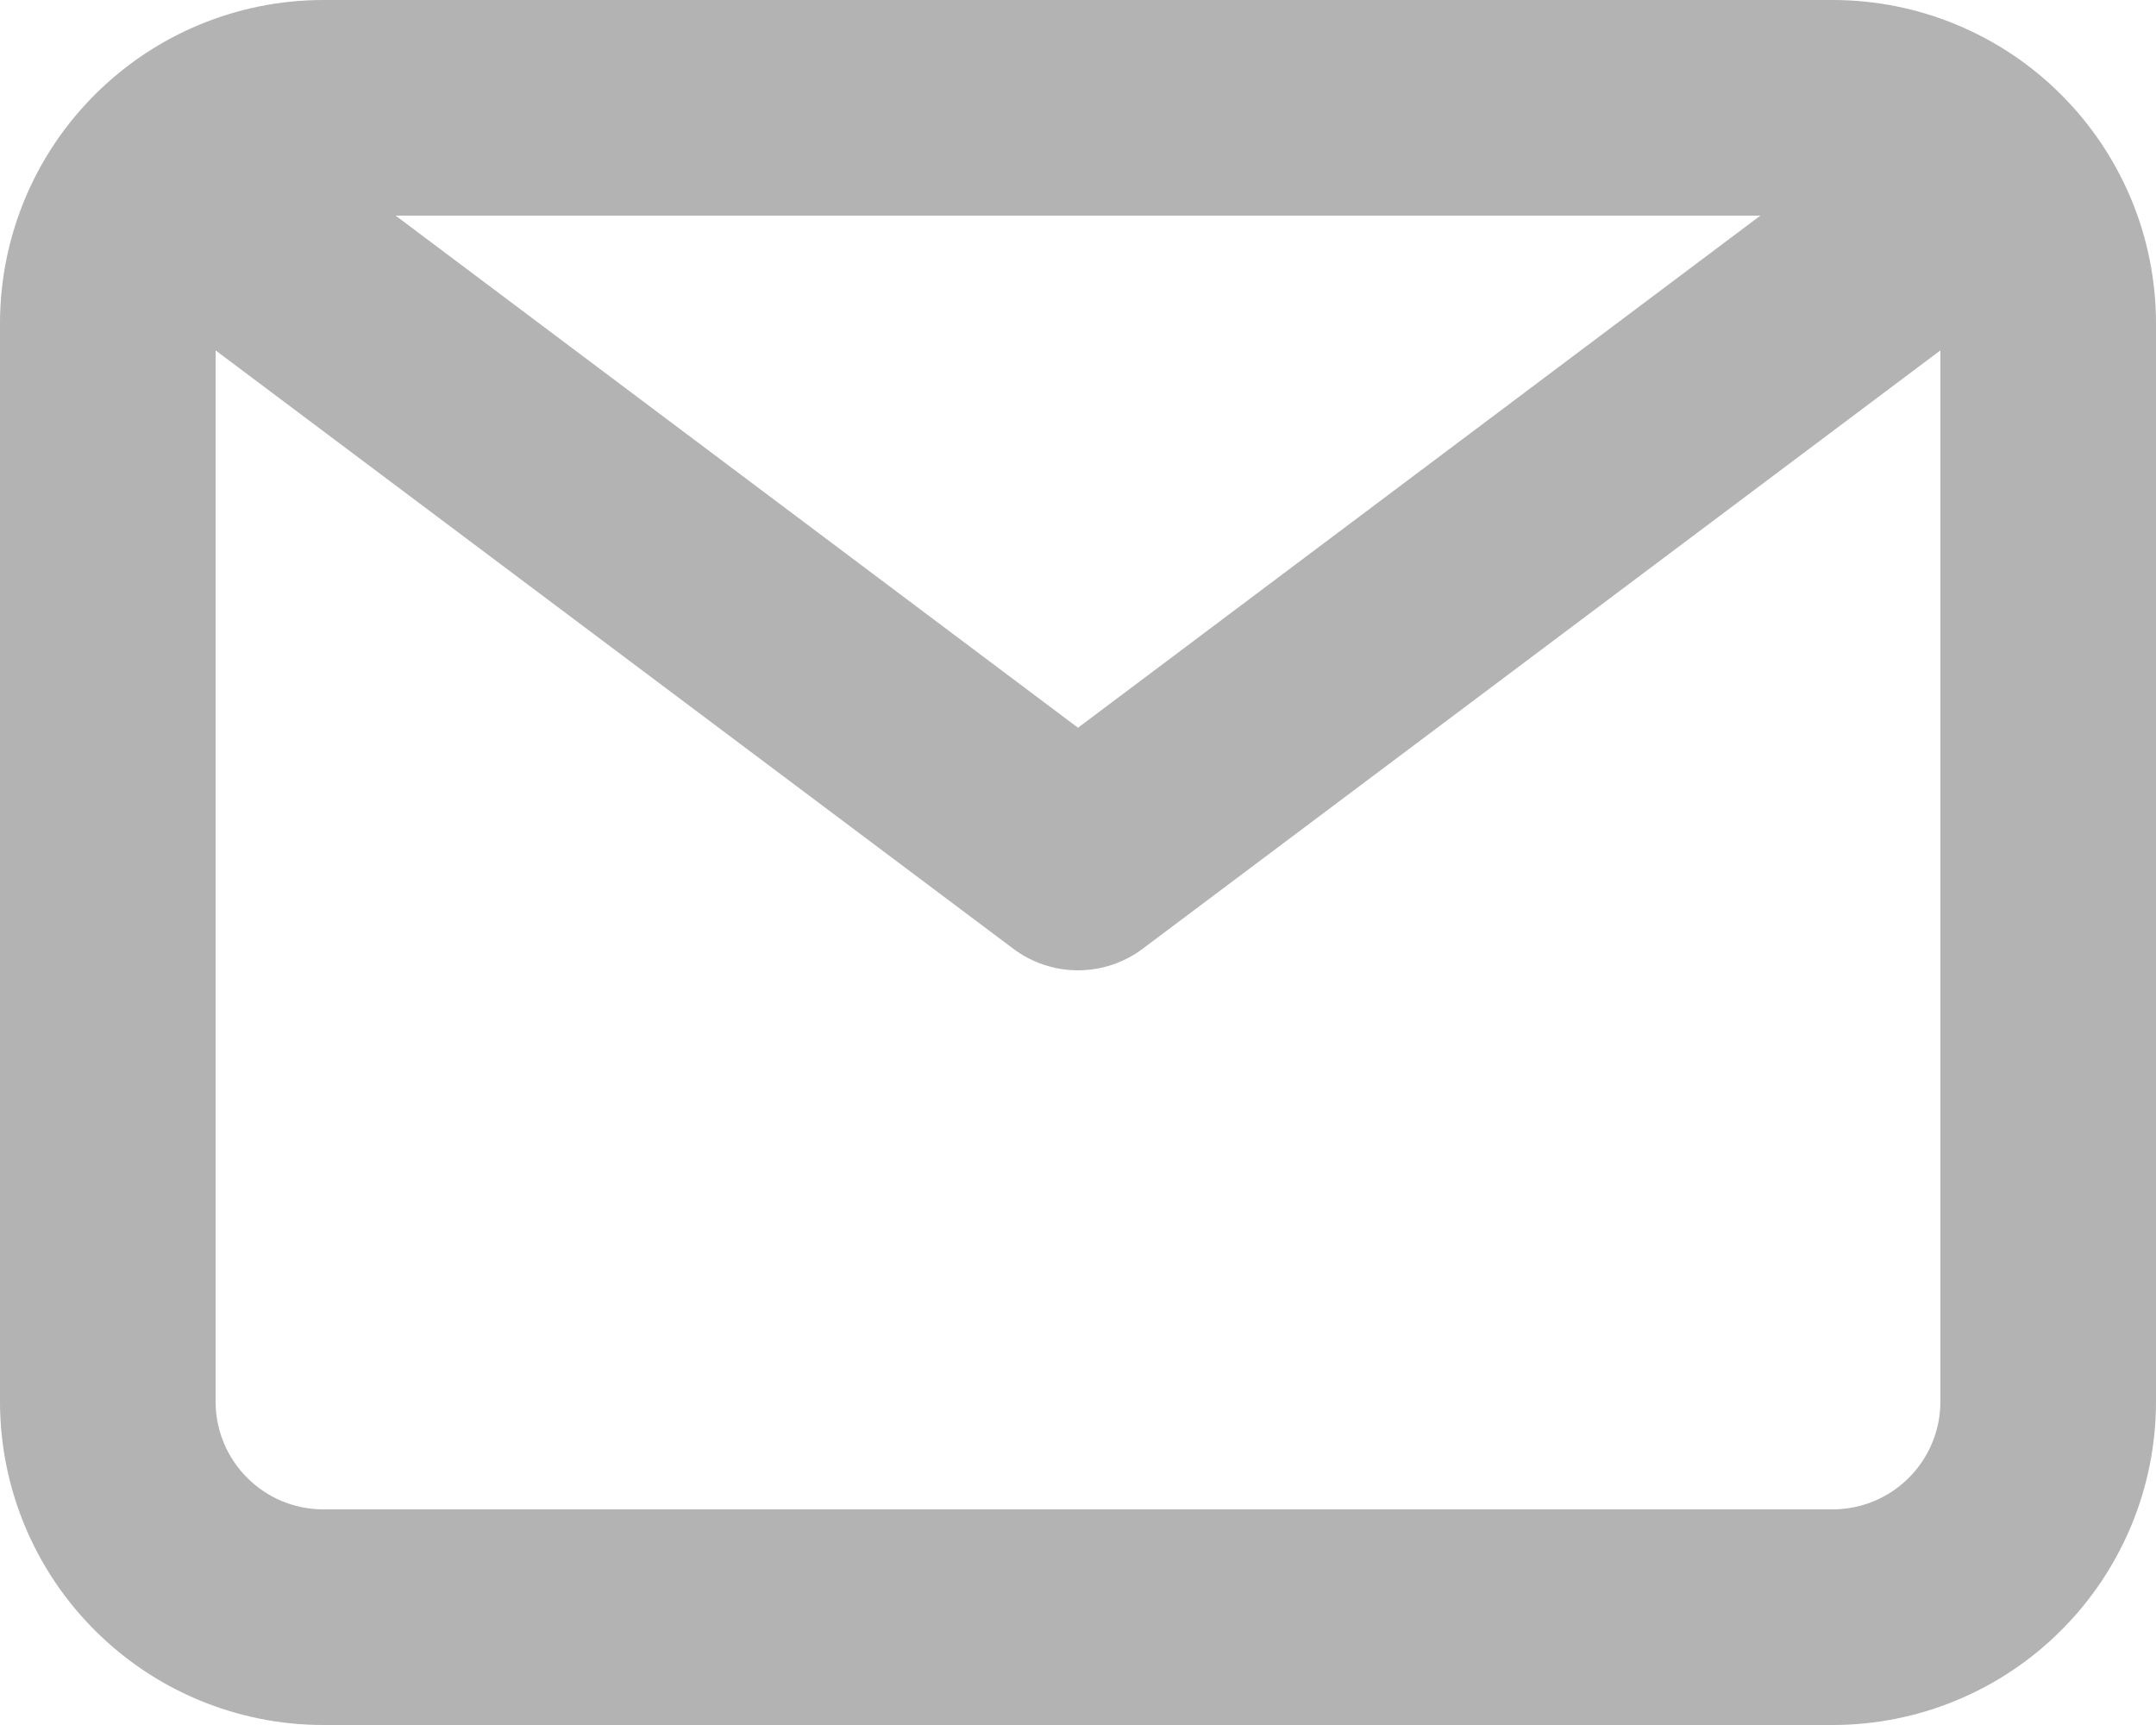
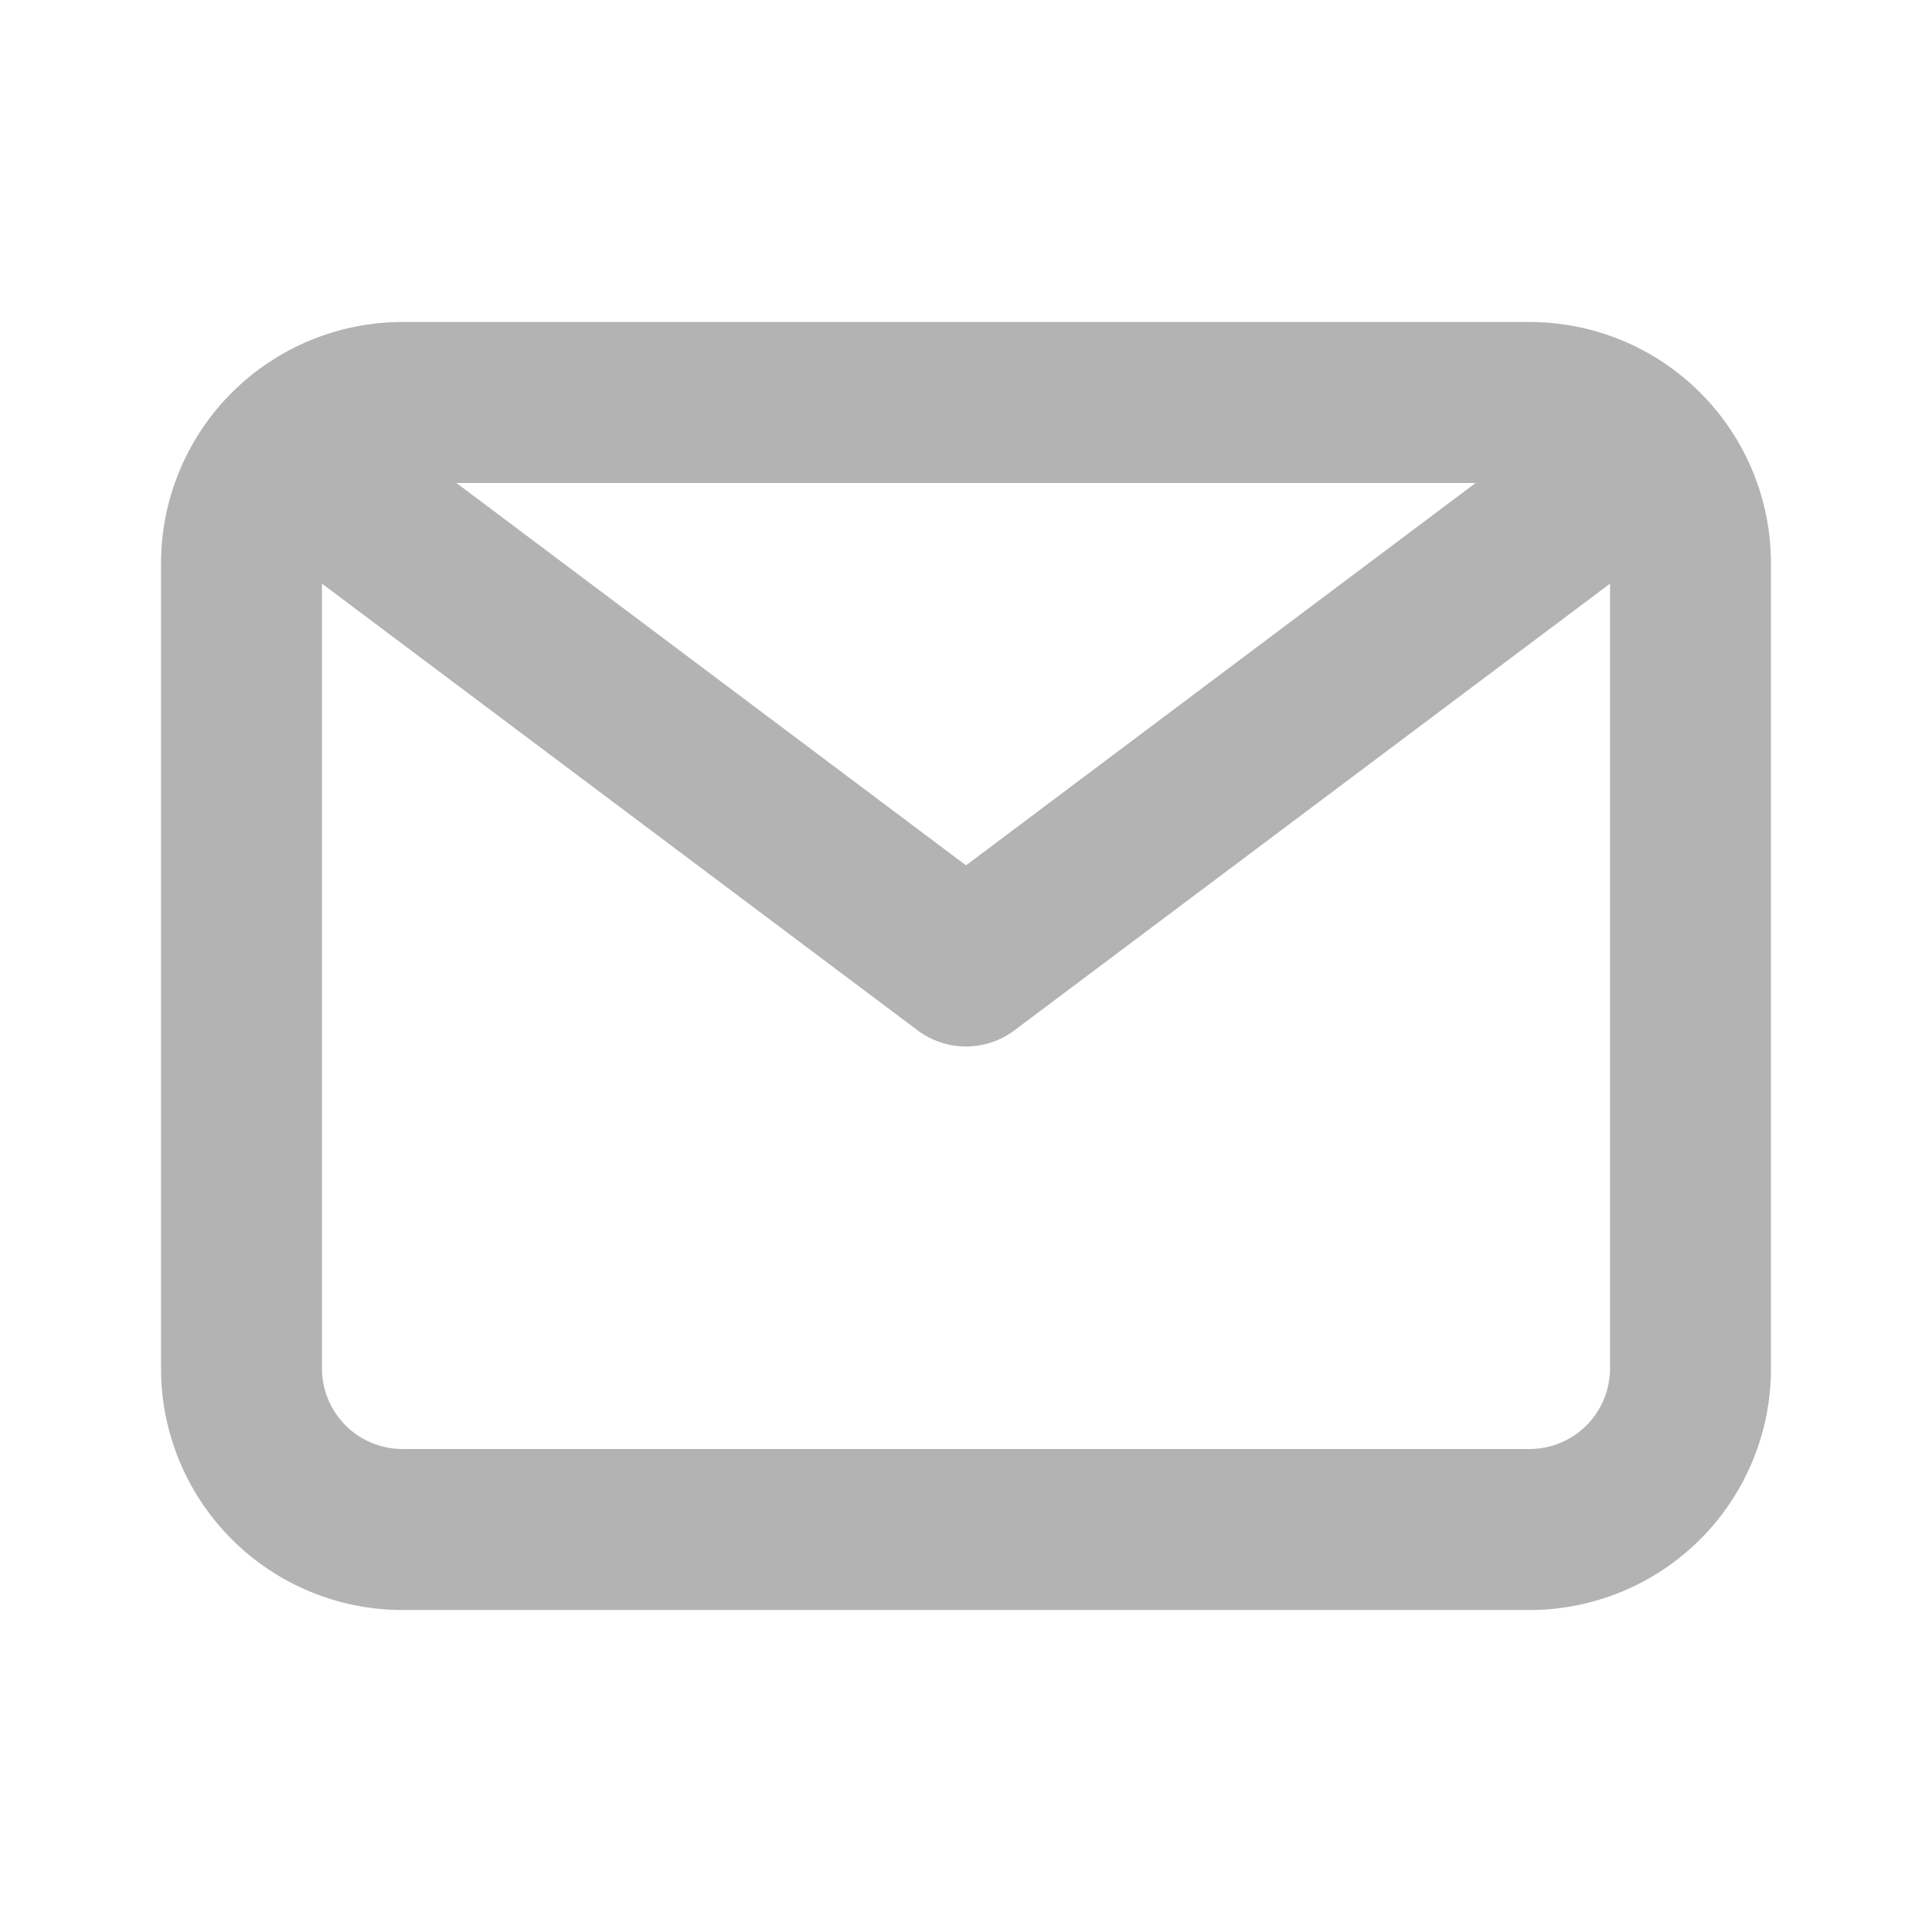
- <svg xmlns="http://www.w3.org/2000/svg" width="20" height="16" viewBox="0 0 20 16" fill="none">
-   <path d="M17 0H3C2.204 0 1.441 0.316 0.879 0.879C0.316 1.441 0 2.204 0 3V13C0 13.796 0.316 14.559 0.879 15.121C1.441 15.684 2.204 16 3 16H17C17.796 16 18.559 15.684 19.121 15.121C19.684 14.559 20 13.796 20 13V3C20 2.204 19.684 1.441 19.121 0.879C18.559 0.316 17.796 0 17 0V0ZM16.33 2L10 6.75L3.67 2H16.33ZM17 14H3C2.735 14 2.48 13.895 2.293 13.707C2.105 13.52 2 13.265 2 13V3.25L9.4 8.8C9.573 8.93 9.784 9 10 9C10.216 9 10.427 8.93 10.6 8.8L18 3.25V13C18 13.265 17.895 13.52 17.707 13.707C17.52 13.895 17.265 14 17 14Z" fill="#B3B3B3" />
+ <svg xmlns="http://www.w3.org/2000/svg" width="32" height="32" viewBox="0 0 32 32" fill="none">
+   <path d="M25.333 5.333H6.667C5.606 5.333 4.588 5.755 3.838 6.505C3.088 7.255 2.667 8.272 2.667 9.333V22.667C2.667 23.727 3.088 24.745 3.838 25.495C4.588 26.245 5.606 26.667 6.667 26.667H25.333C26.394 26.667 27.412 26.245 28.162 25.495C28.912 24.745 29.333 23.727 29.333 22.667V9.333C29.333 8.272 28.912 7.255 28.162 6.505C27.412 5.755 26.394 5.333 25.333 5.333ZM24.44 8L16 14.333L7.56 8H24.44ZM25.333 24H6.667C6.313 24 5.974 23.86 5.724 23.61C5.474 23.359 5.333 23.02 5.333 22.667V9.667L15.2 17.067C15.431 17.24 15.712 17.333 16 17.333C16.289 17.333 16.569 17.24 16.8 17.067L26.667 9.667V22.667C26.667 23.02 26.526 23.359 26.276 23.61C26.026 23.86 25.687 24 25.333 24Z" fill="#B3B3B3" />
</svg>
